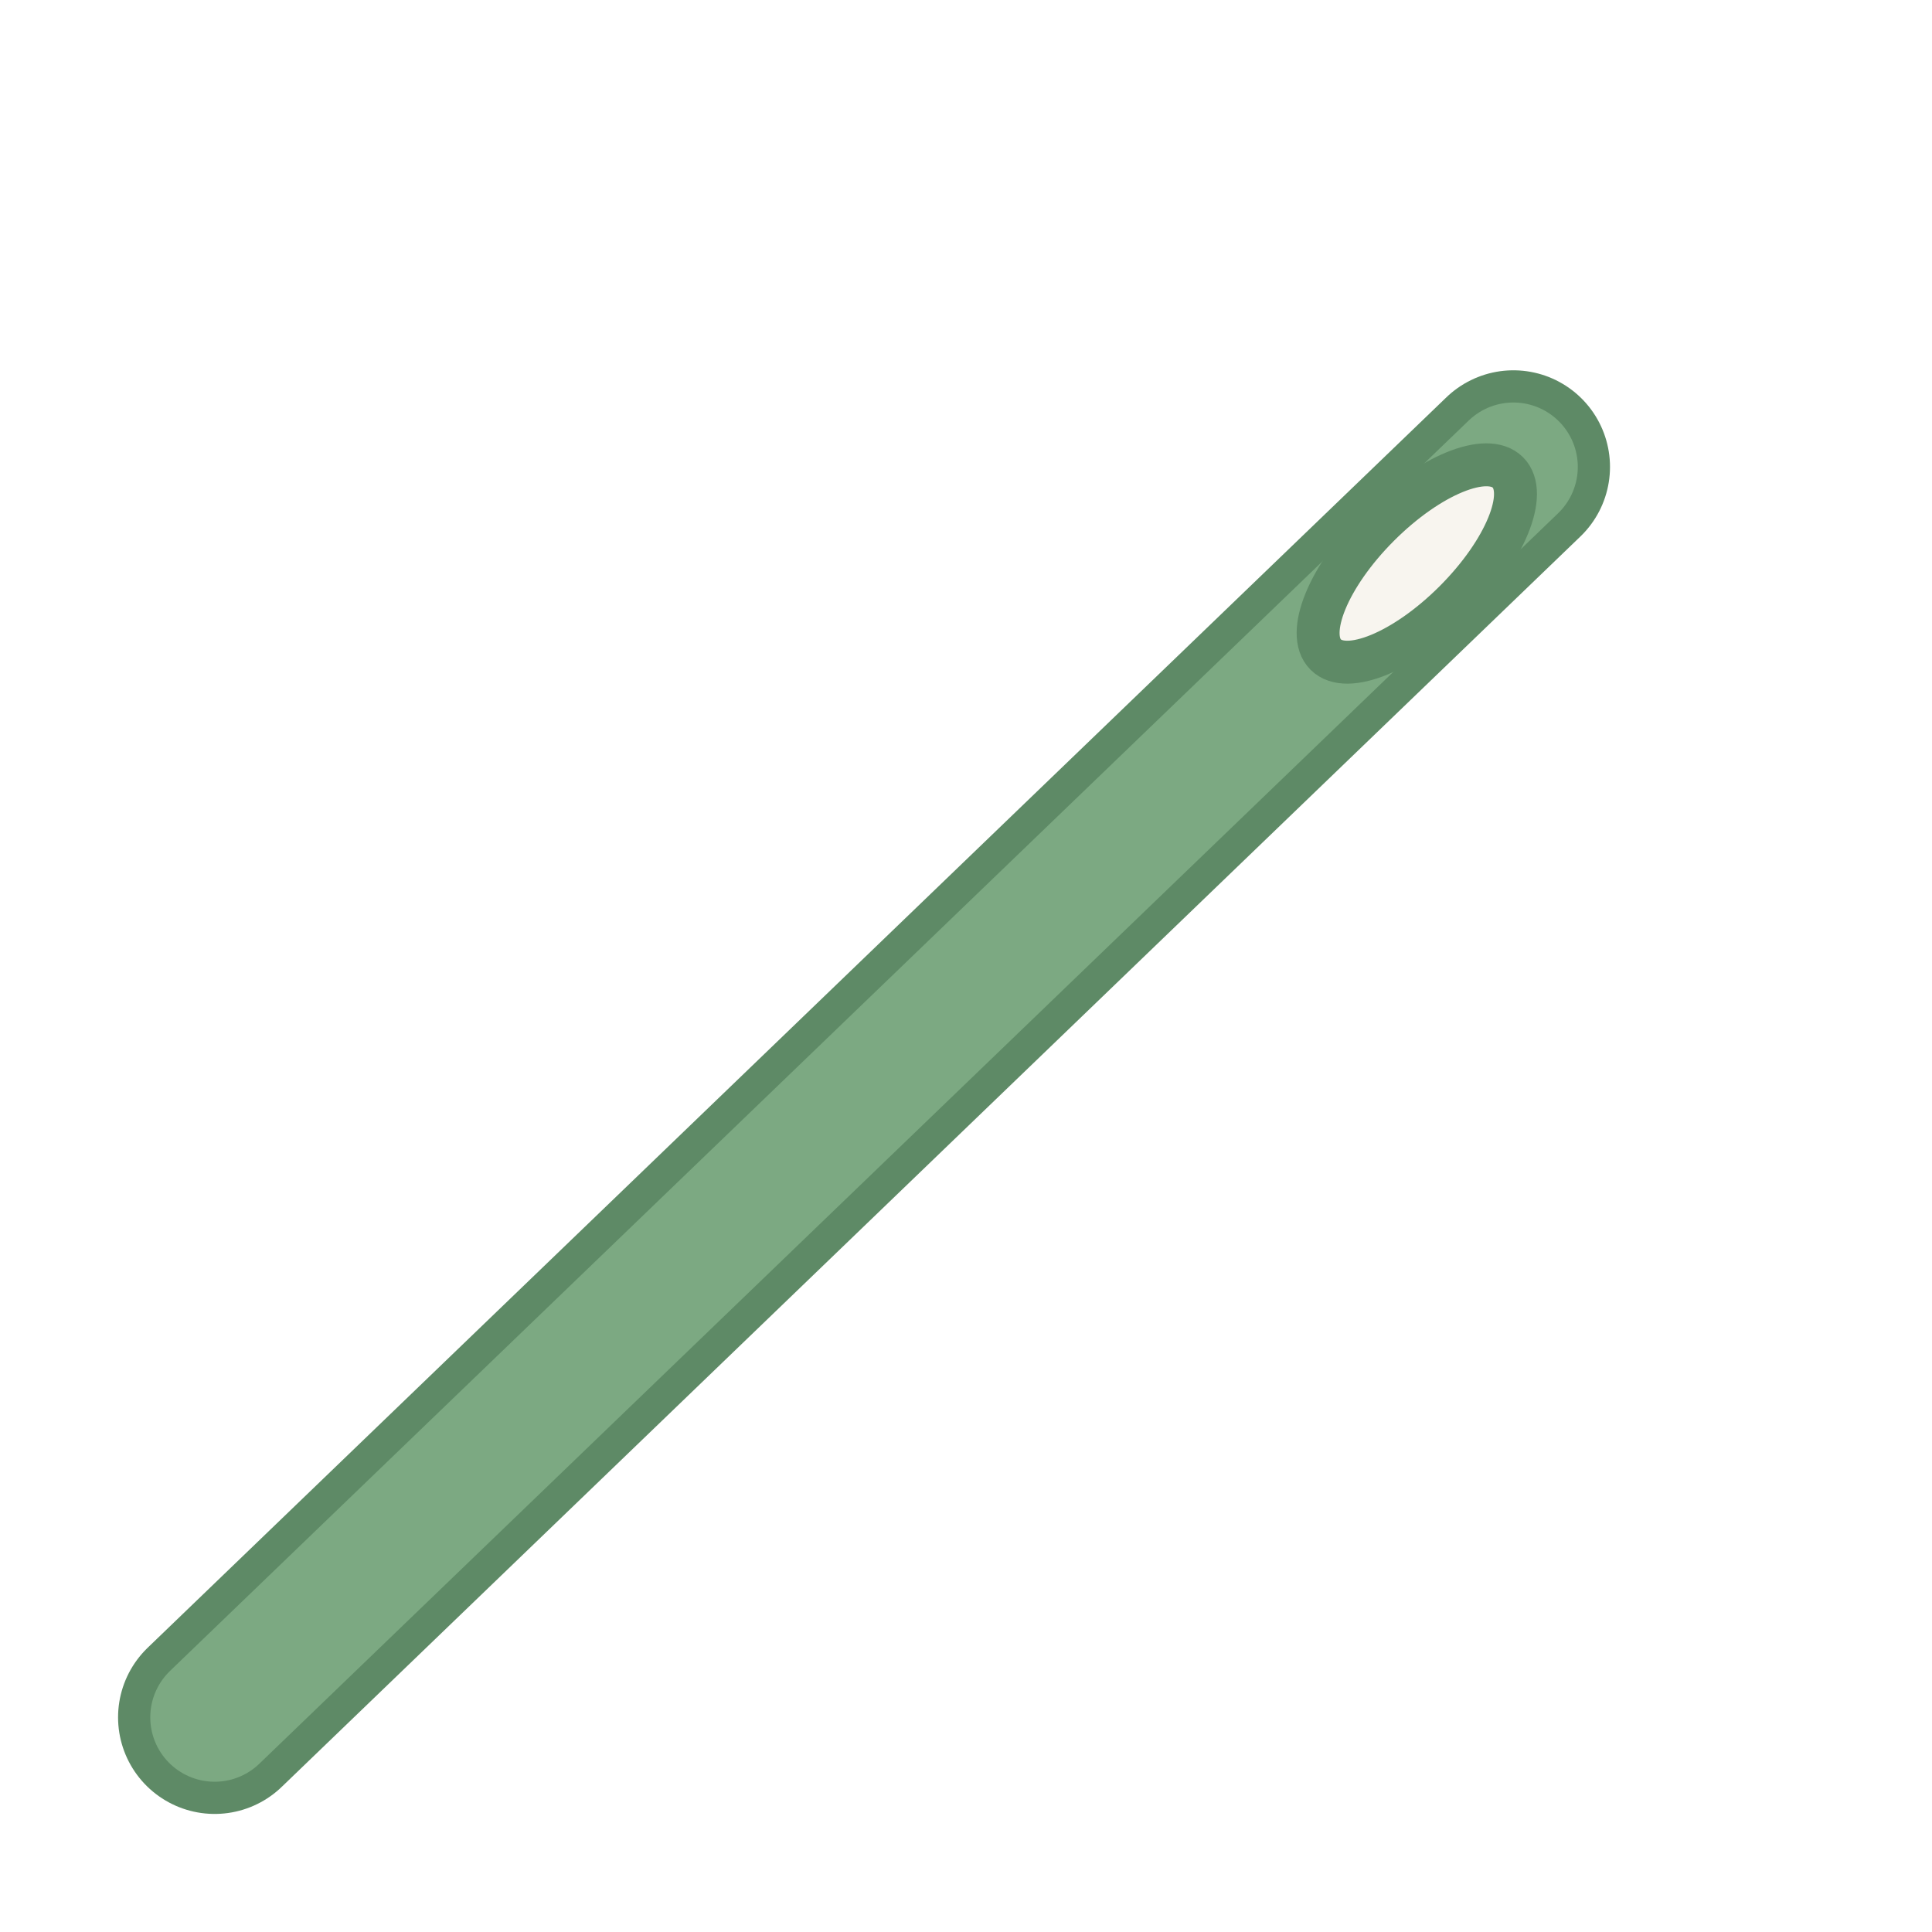
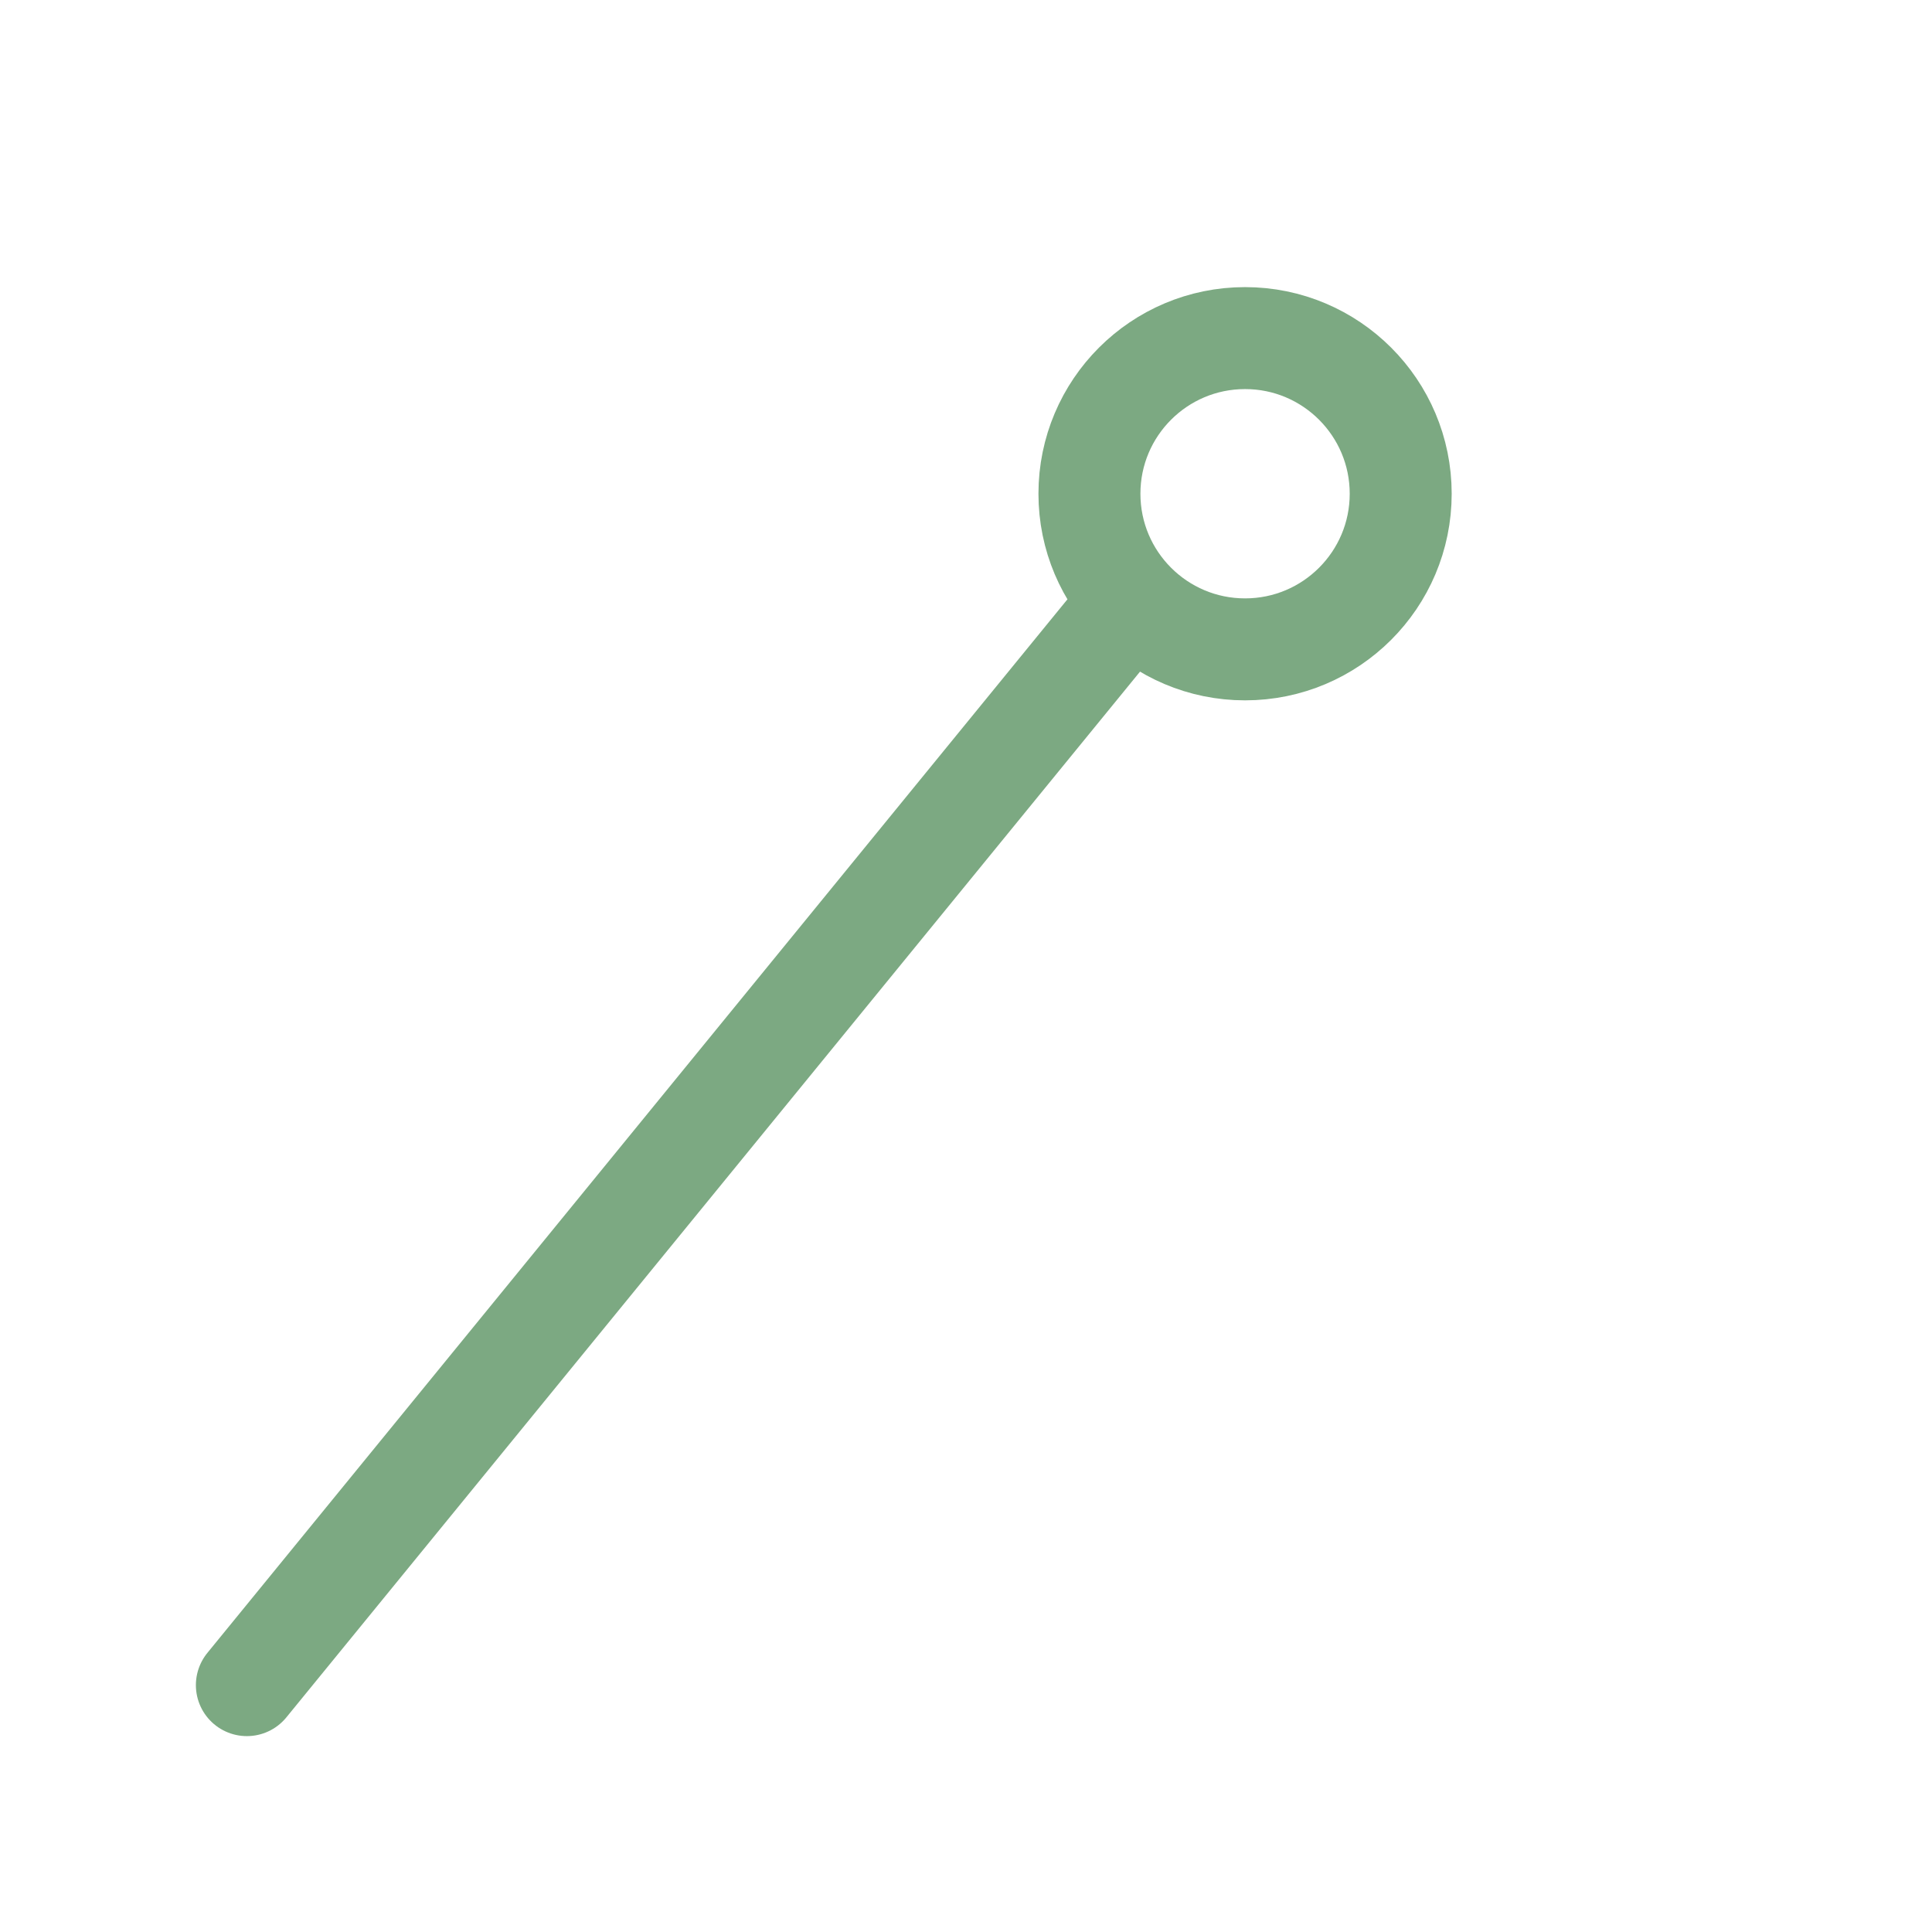
<svg xmlns="http://www.w3.org/2000/svg" width="36" height="36" viewBox="0 0 36 36">
-   <g stroke-linecap="round" stroke-linejoin="round">
-     <path d="M4 32 28.2 8.7" fill="none" stroke="#5E8A66" stroke-width="3.6" />
-     <path d="M4 32 28.2 8.7" fill="none" stroke="#7CA982" stroke-width="2.4" />
-     <ellipse cx="26.4" cy="10.5" rx="2.4" ry="1" transform="rotate(-45 26.4 10.5)" fill="#F8F5EF" stroke="#5E8A66" stroke-width="0.8" />
+   <g fill="none" stroke="#7CA982" stroke-linecap="round">
+     <path d="M4.6 31.4 20.6 11.8" stroke-width="1.9" />
+     <circle cx="23.2" cy="9.2" r="2.9" stroke-width="1.9" />
  </g>
</svg>
